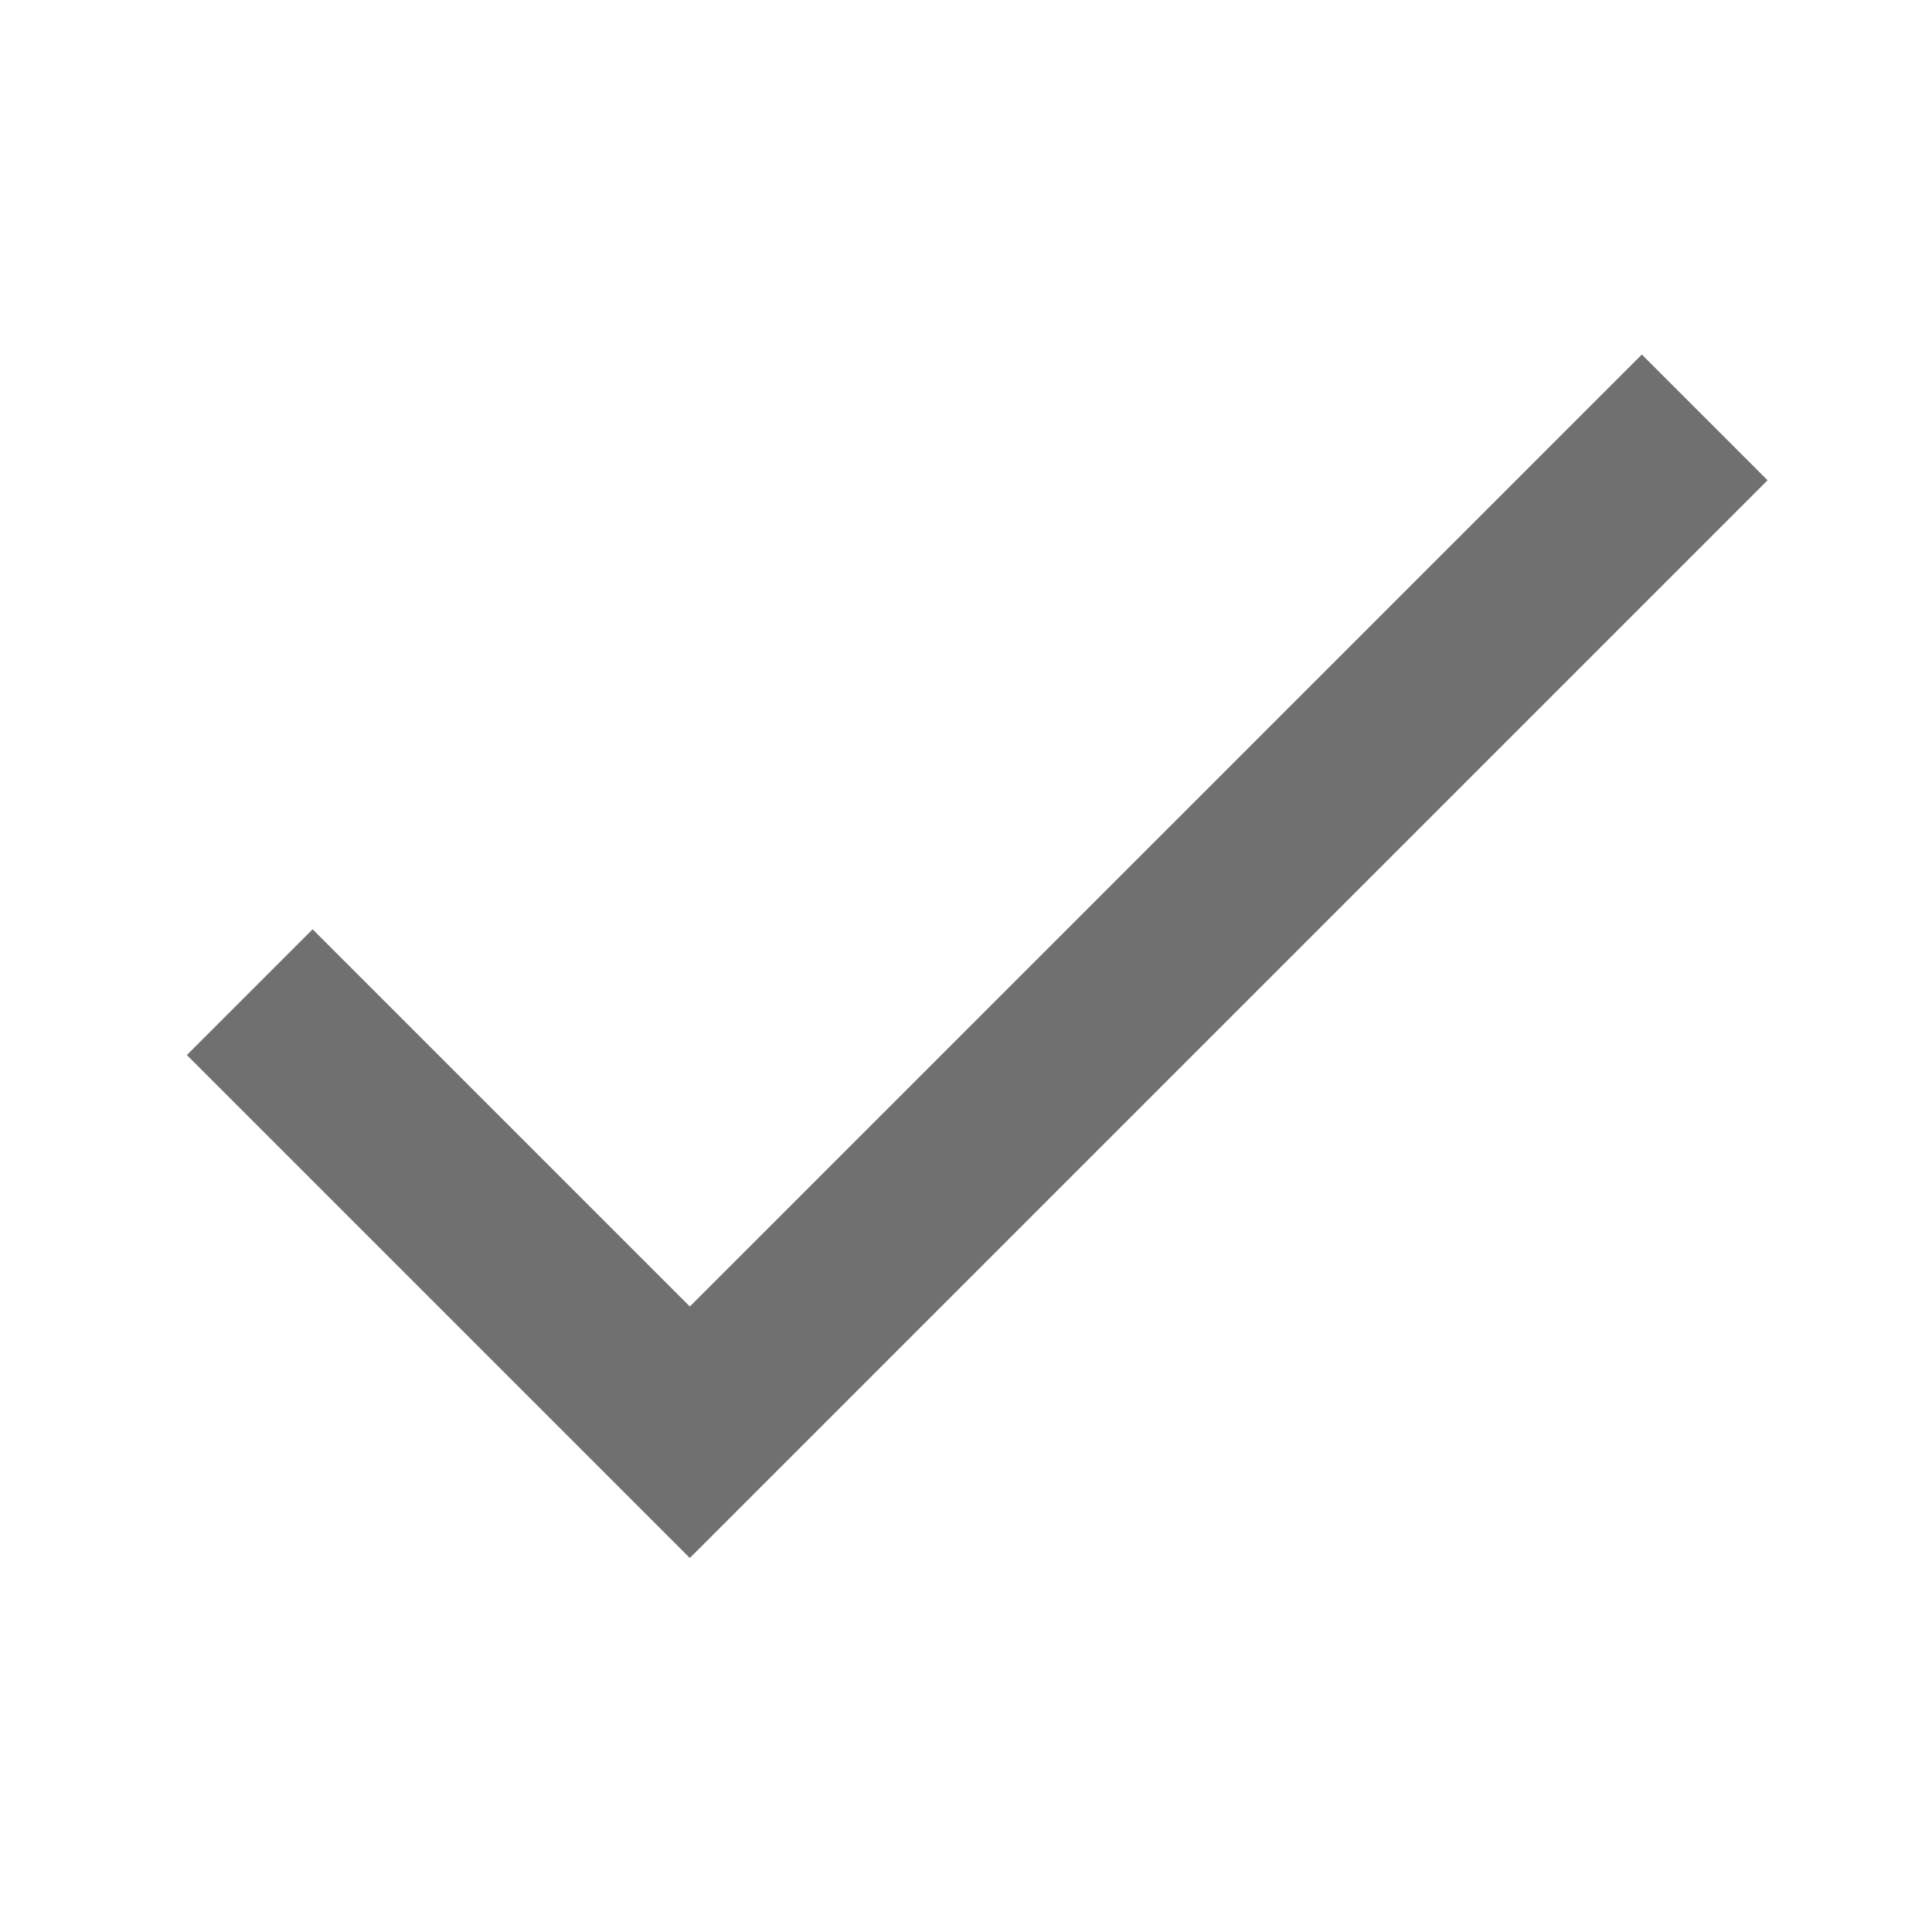
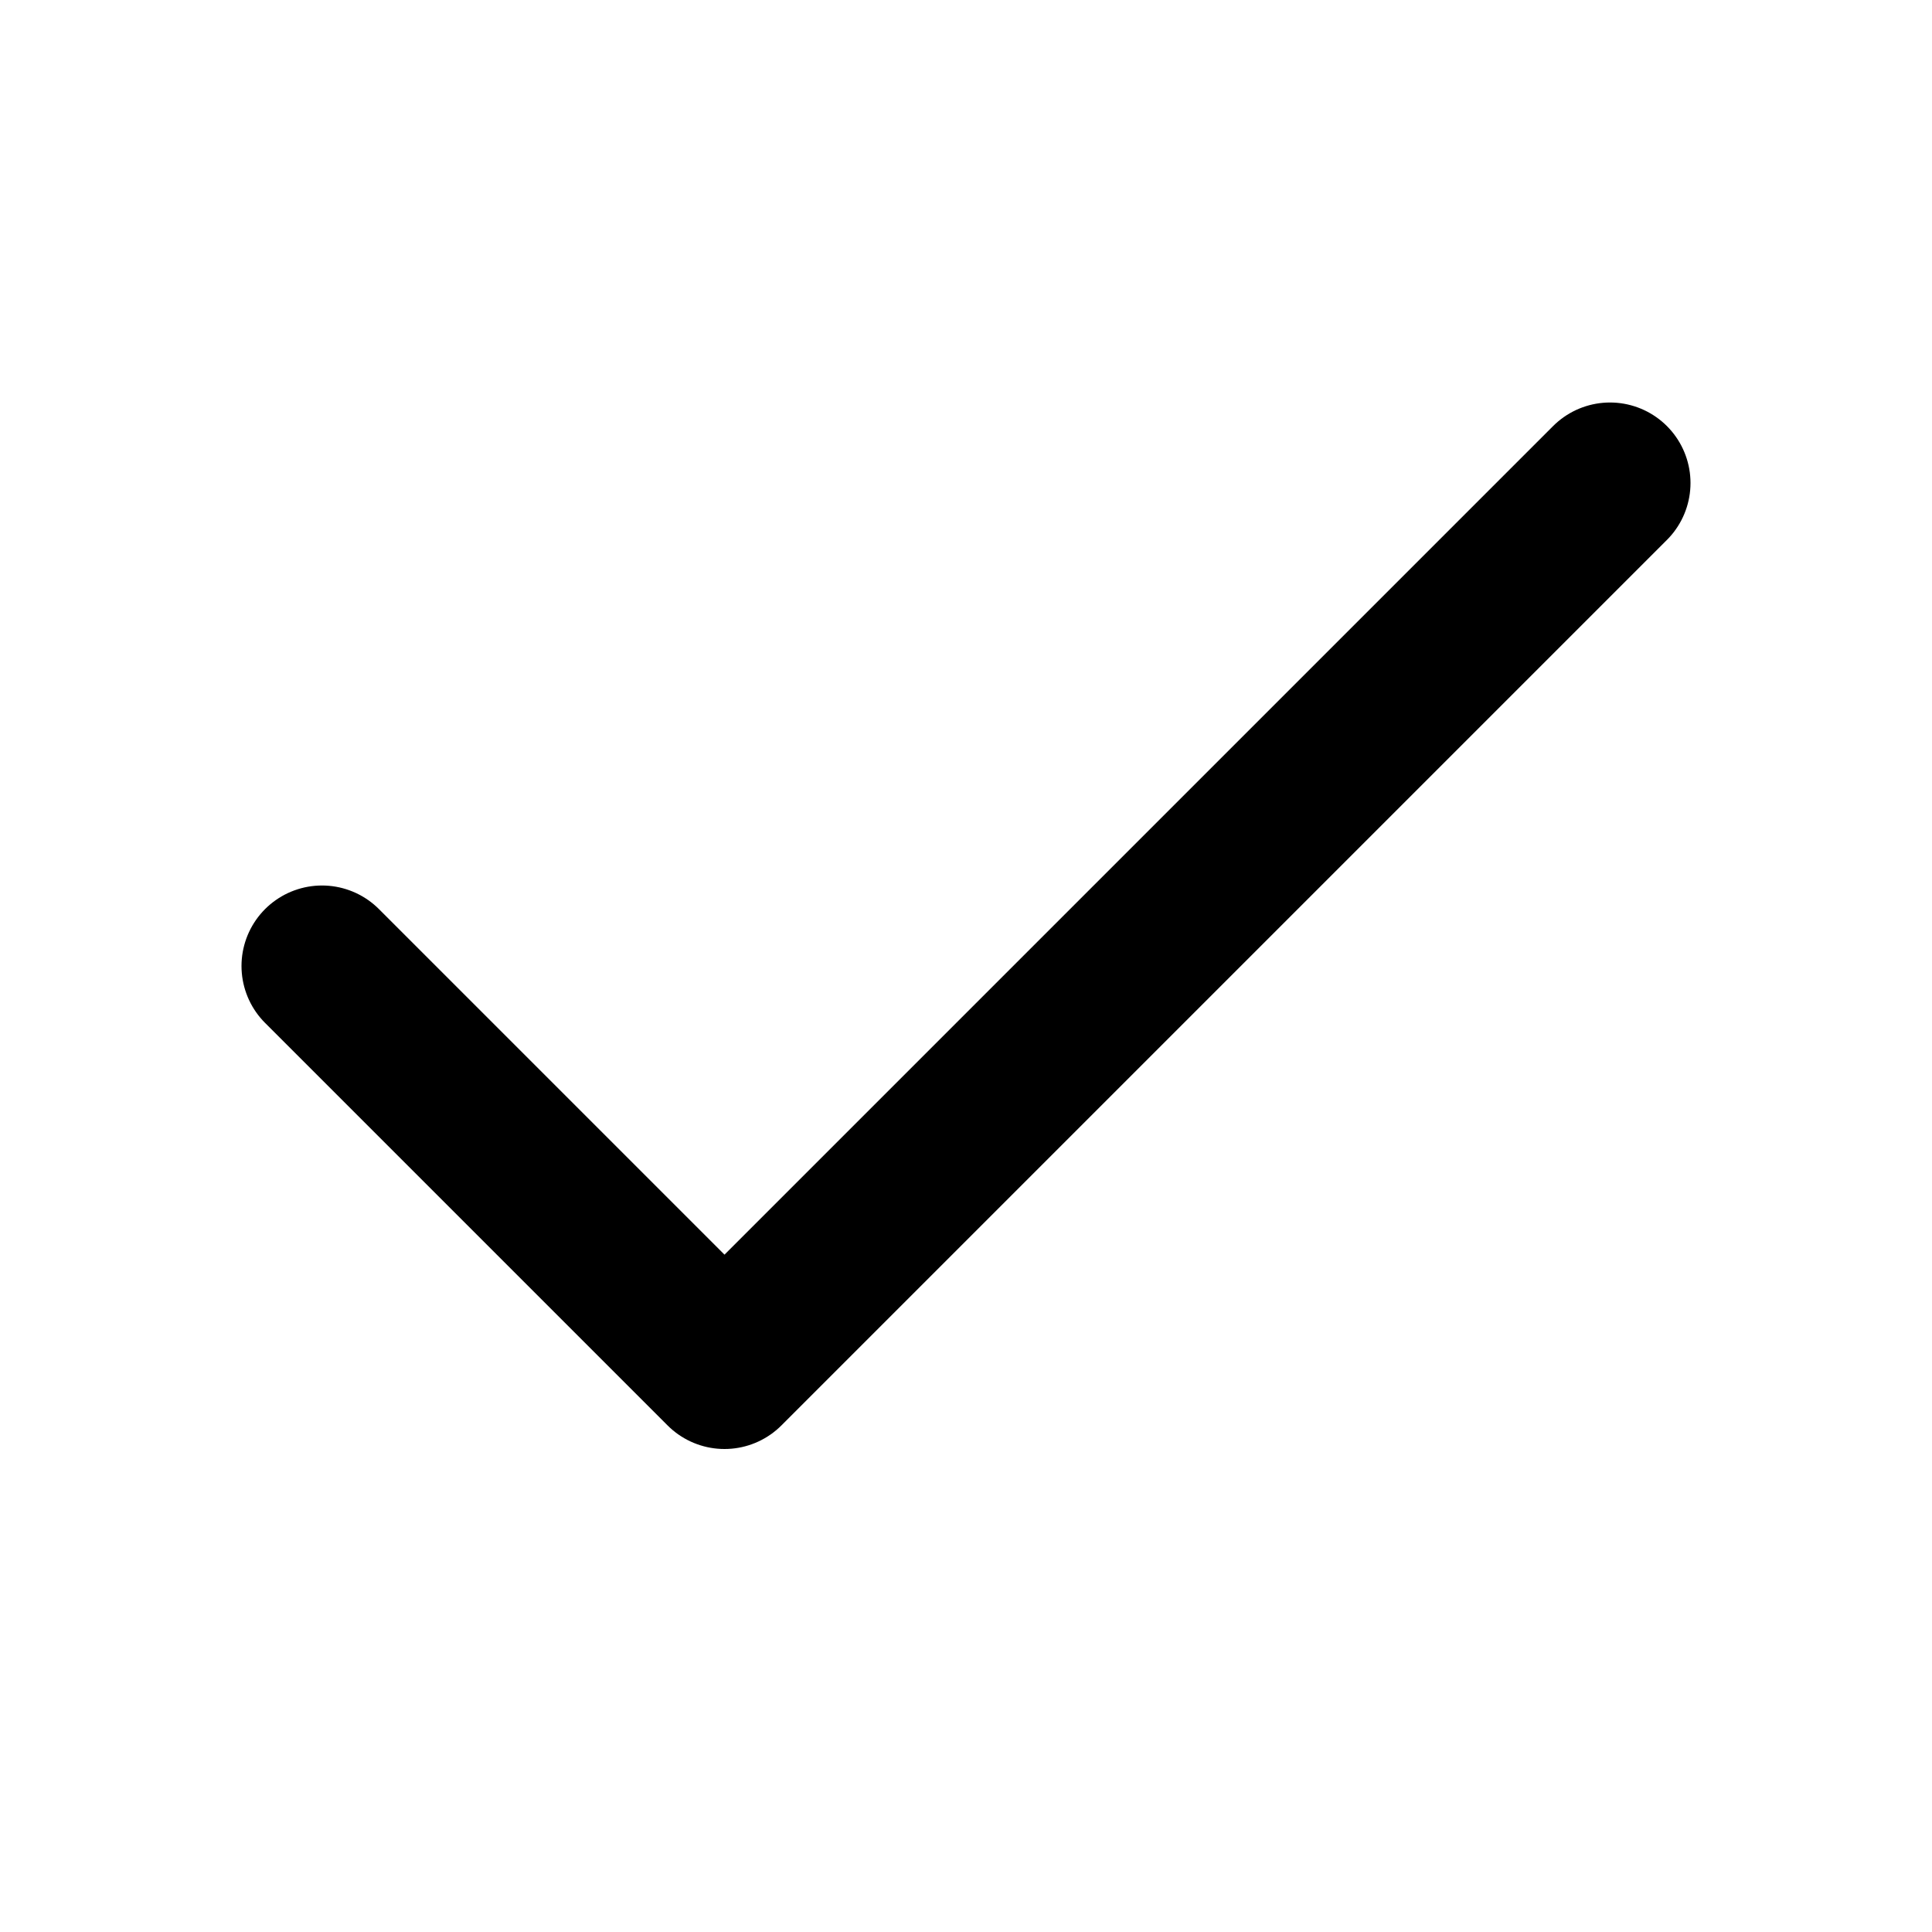
- <svg xmlns="http://www.w3.org/2000/svg" t="1661238662536" class="icon" viewBox="0 0 1024 1024" version="1.1" p-id="1460" width="200" height="200">
-   <defs>
-     <style type="text/css">@font-face { font-family: feedback-iconfont; src: url("//at.alicdn.com/t/font_1031158_u69w8yhxdu.woff2?t=1630033759944") format("woff2"), url("//at.alicdn.com/t/font_1031158_u69w8yhxdu.woff?t=1630033759944") format("woff"), url("//at.alicdn.com/t/font_1031158_u69w8yhxdu.ttf?t=1630033759944") format("truetype"); }
- </style>
-   </defs>
-   <path d="M365.624 692.485 165.696 492.556 99.053 559.199 365.624 825.77 936.85 254.545 870.207 187.903Z" p-id="1461" fill="#707070" />
+ <svg xmlns="http://www.w3.org/2000/svg" class="feather feather-check" fill="none" height="24" stroke="currentColor" stroke-linecap="round" stroke-linejoin="round" stroke-width="2" viewBox="0 0 24 24" width="24">
+   <polyline points="20 6 9 17 4 12" />
</svg>
